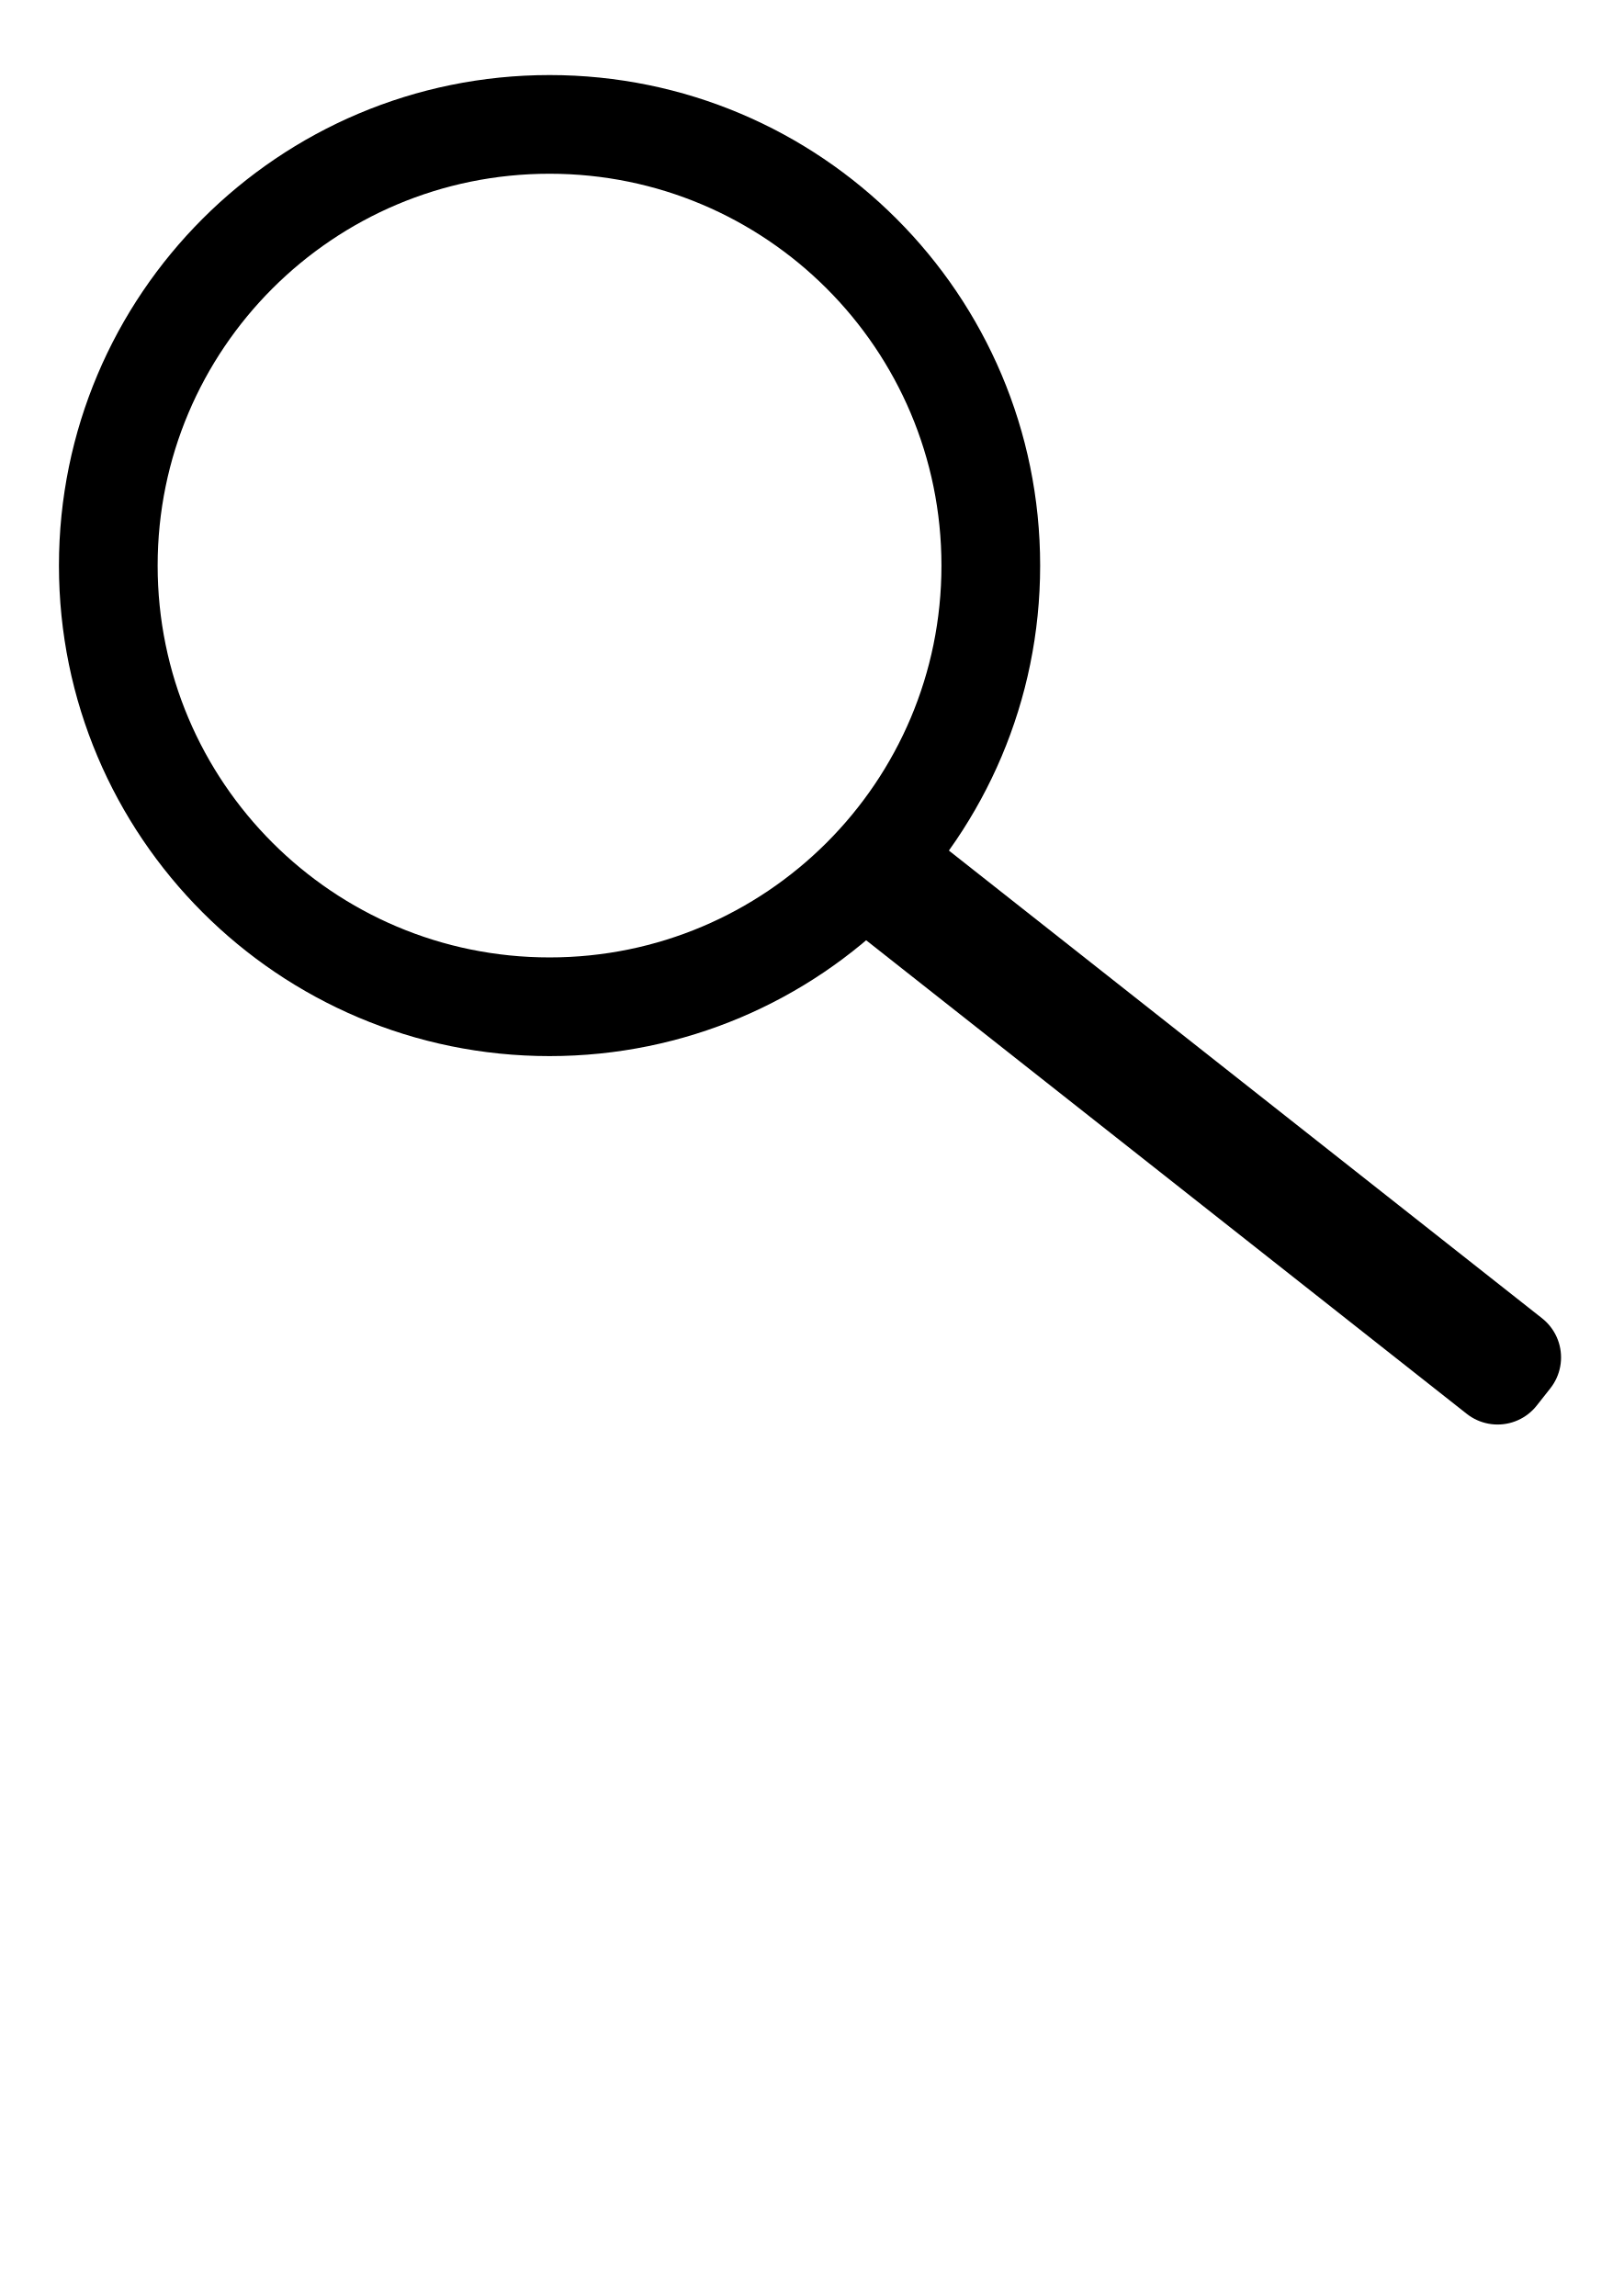
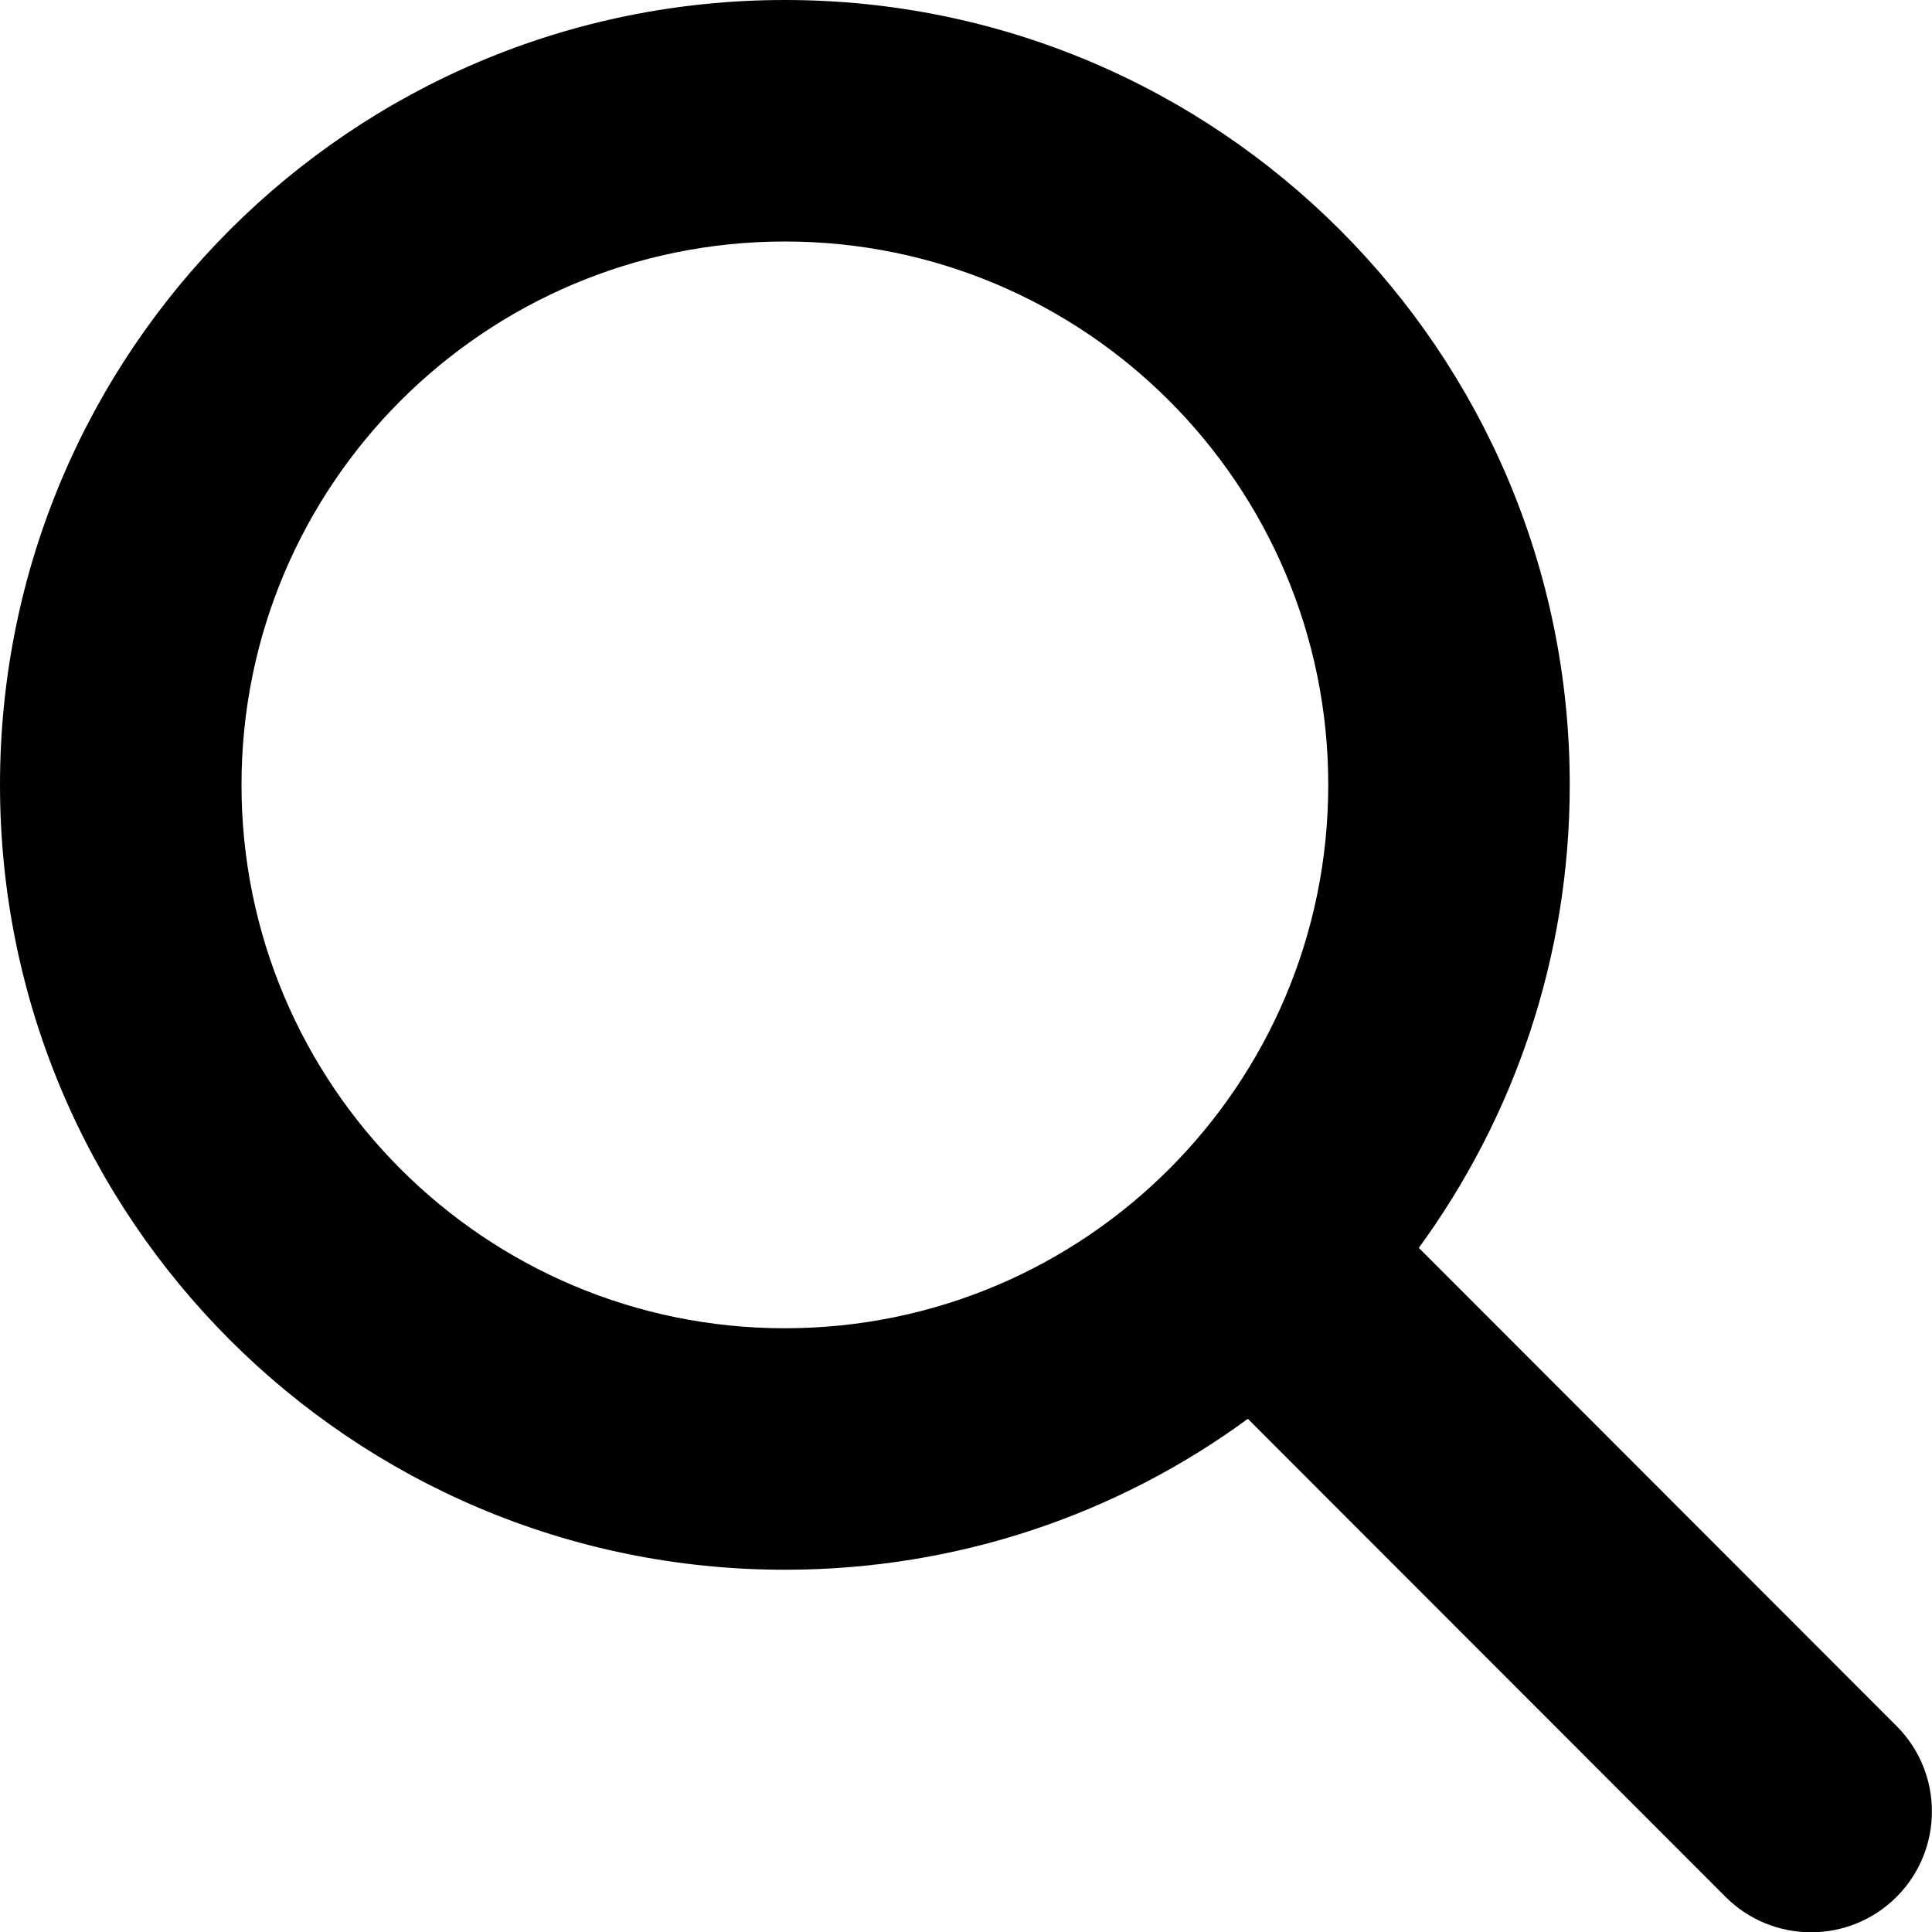
- <svg xmlns="http://www.w3.org/2000/svg" color="red" width="210mm" height="297mm" viewBox="0 0 210 297" version="1.1" id="svg5">
-   <defs id="defs2">
-     <meshgradient id="meshgradient2624" gradientUnits="userSpaceOnUse" x="79.551" y="121.327" gradientTransform="translate(78.82269,-104.4804)">
-       <meshrow id="meshrow2626">
-         <meshpatch id="meshpatch2628">
-           <stop path="c 34.608,0  69.216,0  103.825,0" style="stop-color:#ffffff;stop-opacity:1" id="stop2630" />
-           <stop path="c 0,0.946  0,1.893  0,2.839" style="stop-color:#000000;stop-opacity:1" id="stop2632" />
-           <stop path="c -34.608,0  -69.216,0  -103.825,0" style="stop-color:#ffffff;stop-opacity:1" id="stop2634" />
-           <stop path="c 0,-0.946  0,-1.893  0,-2.839" style="stop-color:#000000;stop-opacity:1" id="stop2636" />
-         </meshpatch>
-       </meshrow>
-     </meshgradient>
-   </defs>
-   <g id="layer1">
-     <circle style="fill:none;stroke:#000000;stroke-width:12.765;stroke-miterlimit:4;stroke-dasharray:none;stroke-opacity:1" id="path1006" cx="71.075" cy="73.161" r="57.069" />
-     <rect style="fill:url(#meshgradient2624);fill-opacity:1;stroke:#000000;stroke-width:12.899;stroke-linecap:butt;stroke-linejoin:round;stroke-miterlimit:0;stroke-dasharray:none;stroke-opacity:1;paint-order:normal" id="rect2411" width="103.825" height="2.839" x="158.374" y="16.846" transform="rotate(38.26049)" />
-   </g>
+ <svg xmlns="http://www.w3.org/2000/svg" viewBox="0 0 512 512">
+   <path d="M416 208c0 45.9-14.9 88.3-40 122.7L502.6 457.4c12.5 12.5 12.5 32.8 0 45.3s-32.8 12.5-45.3 0L330.7 376c-34.4 25.2-76.8 40-122.7 40C93.1 416 0 322.9 0 208S93.1 0 208 0S416 93.1 416 208zM208 352a144 144 0 1 0 0-288 144 144 0 1 0 0 288z" />
</svg>
